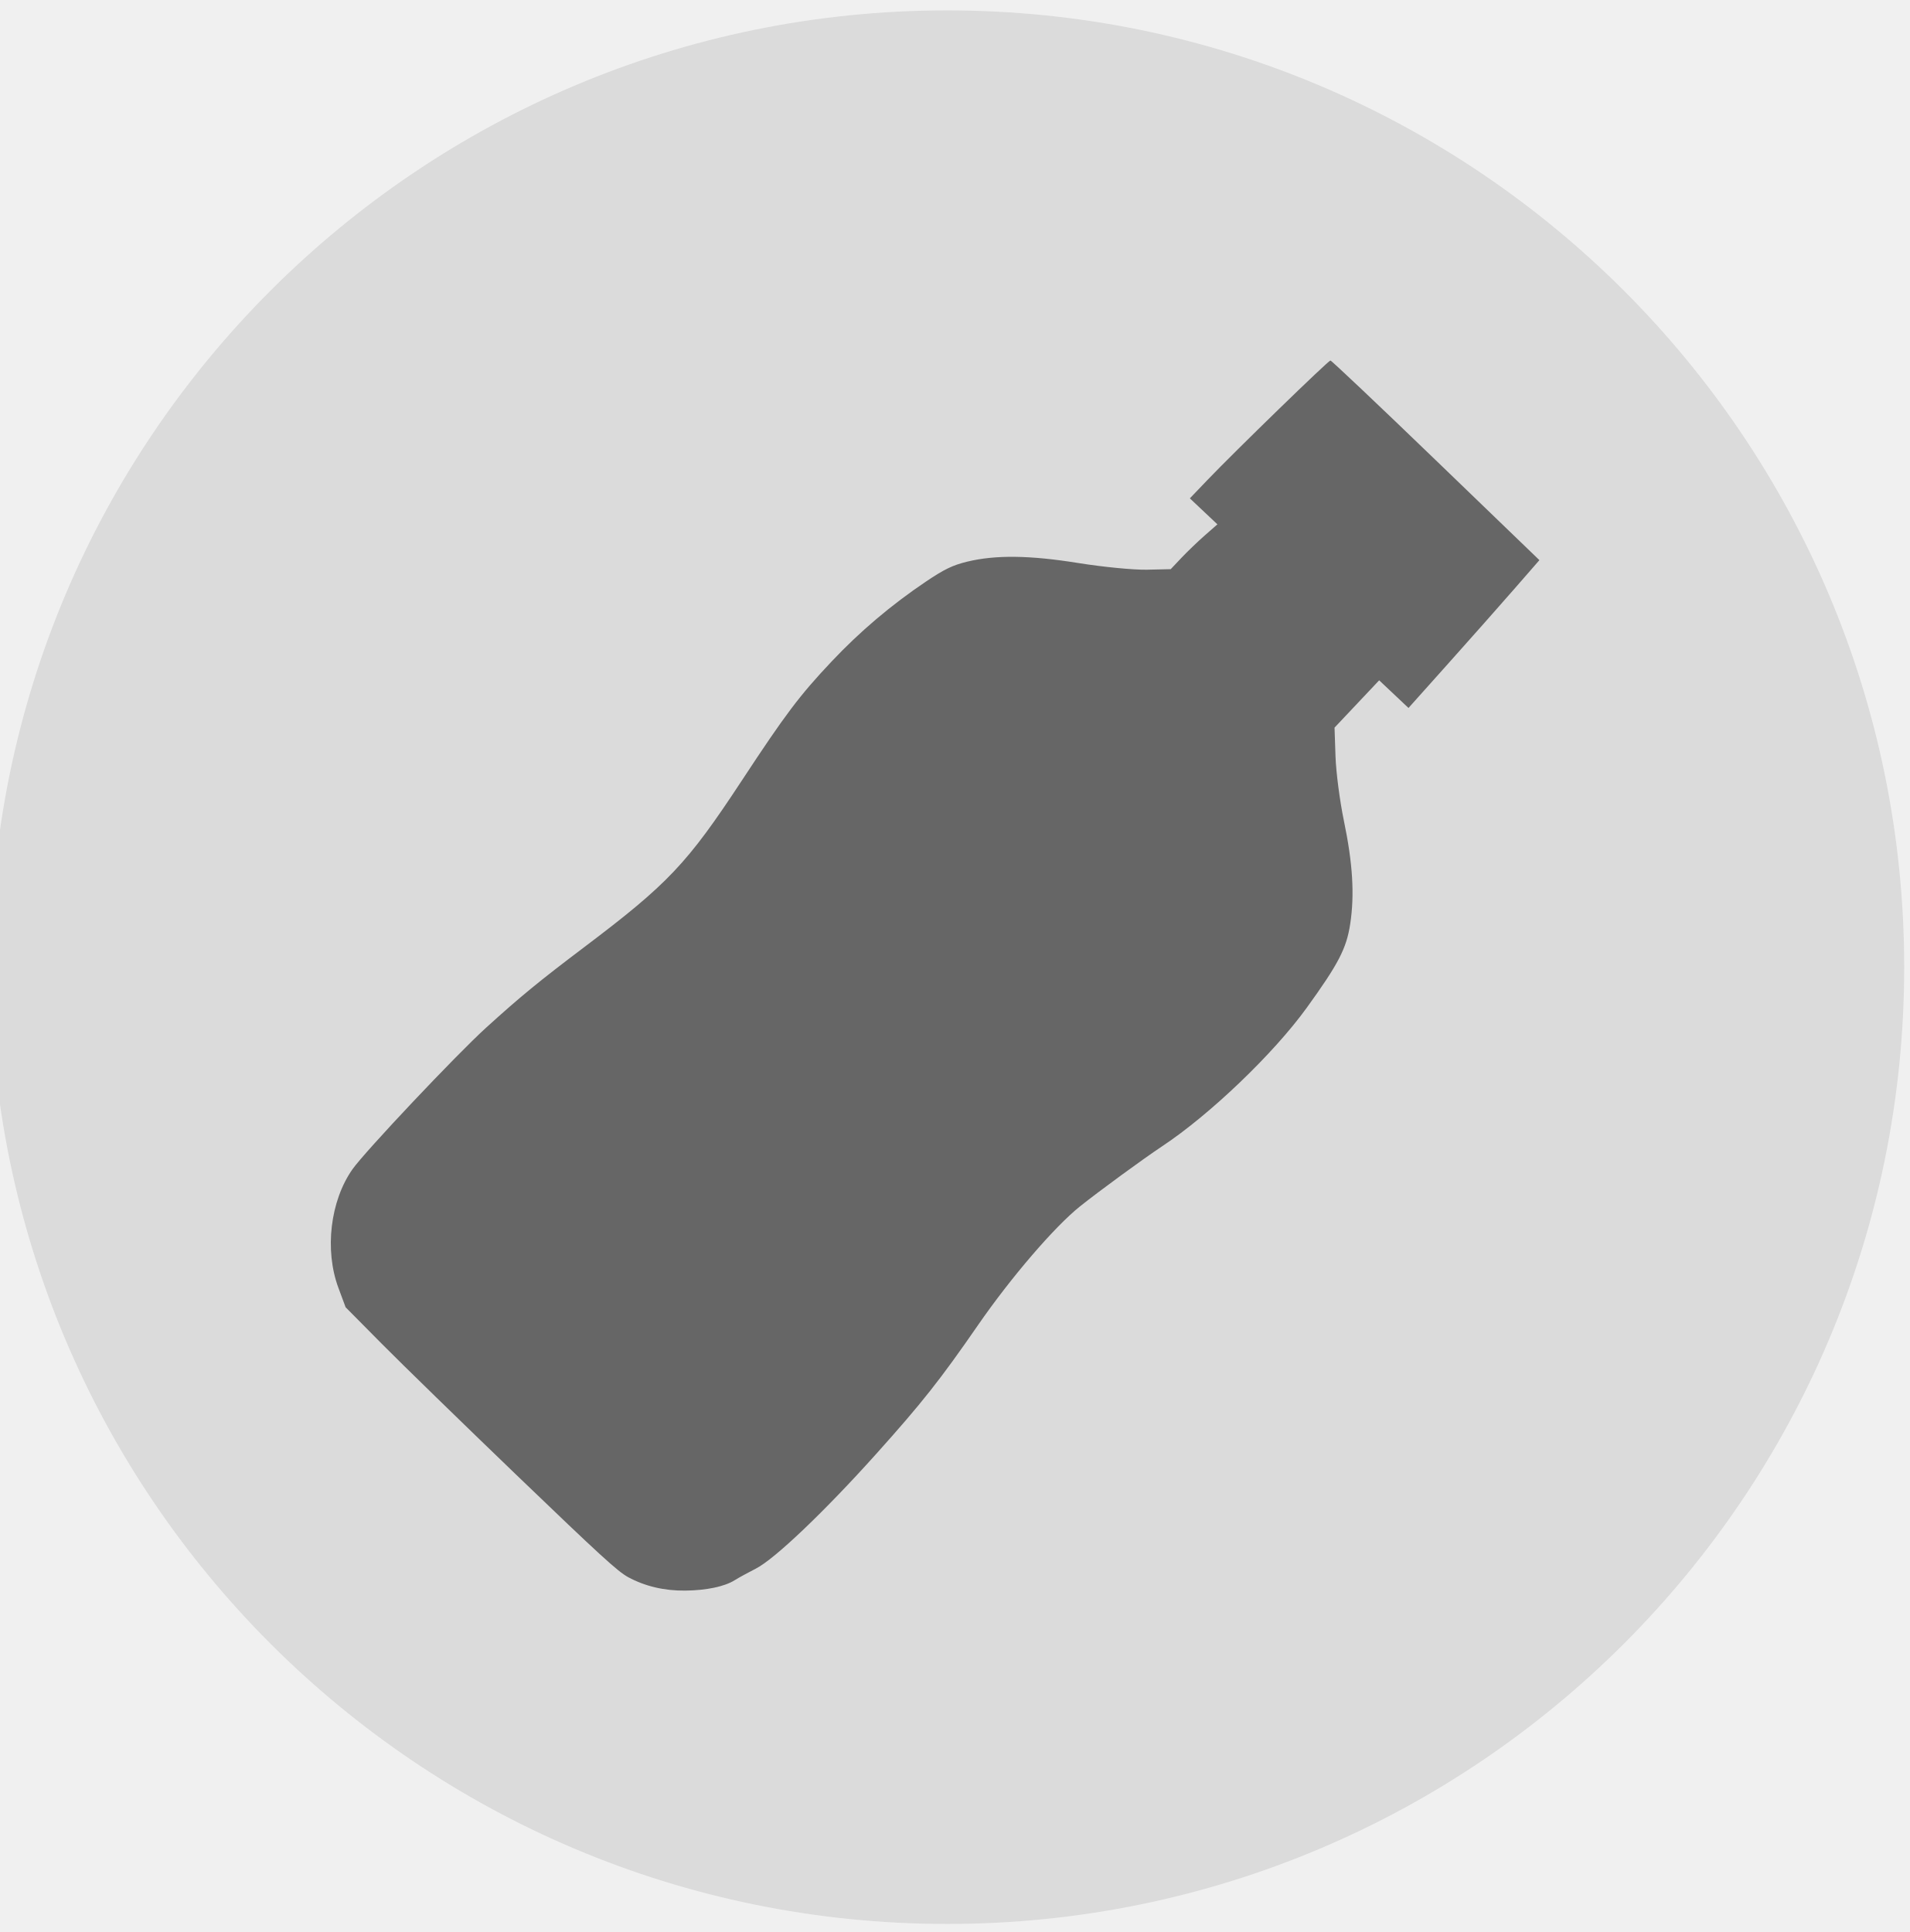
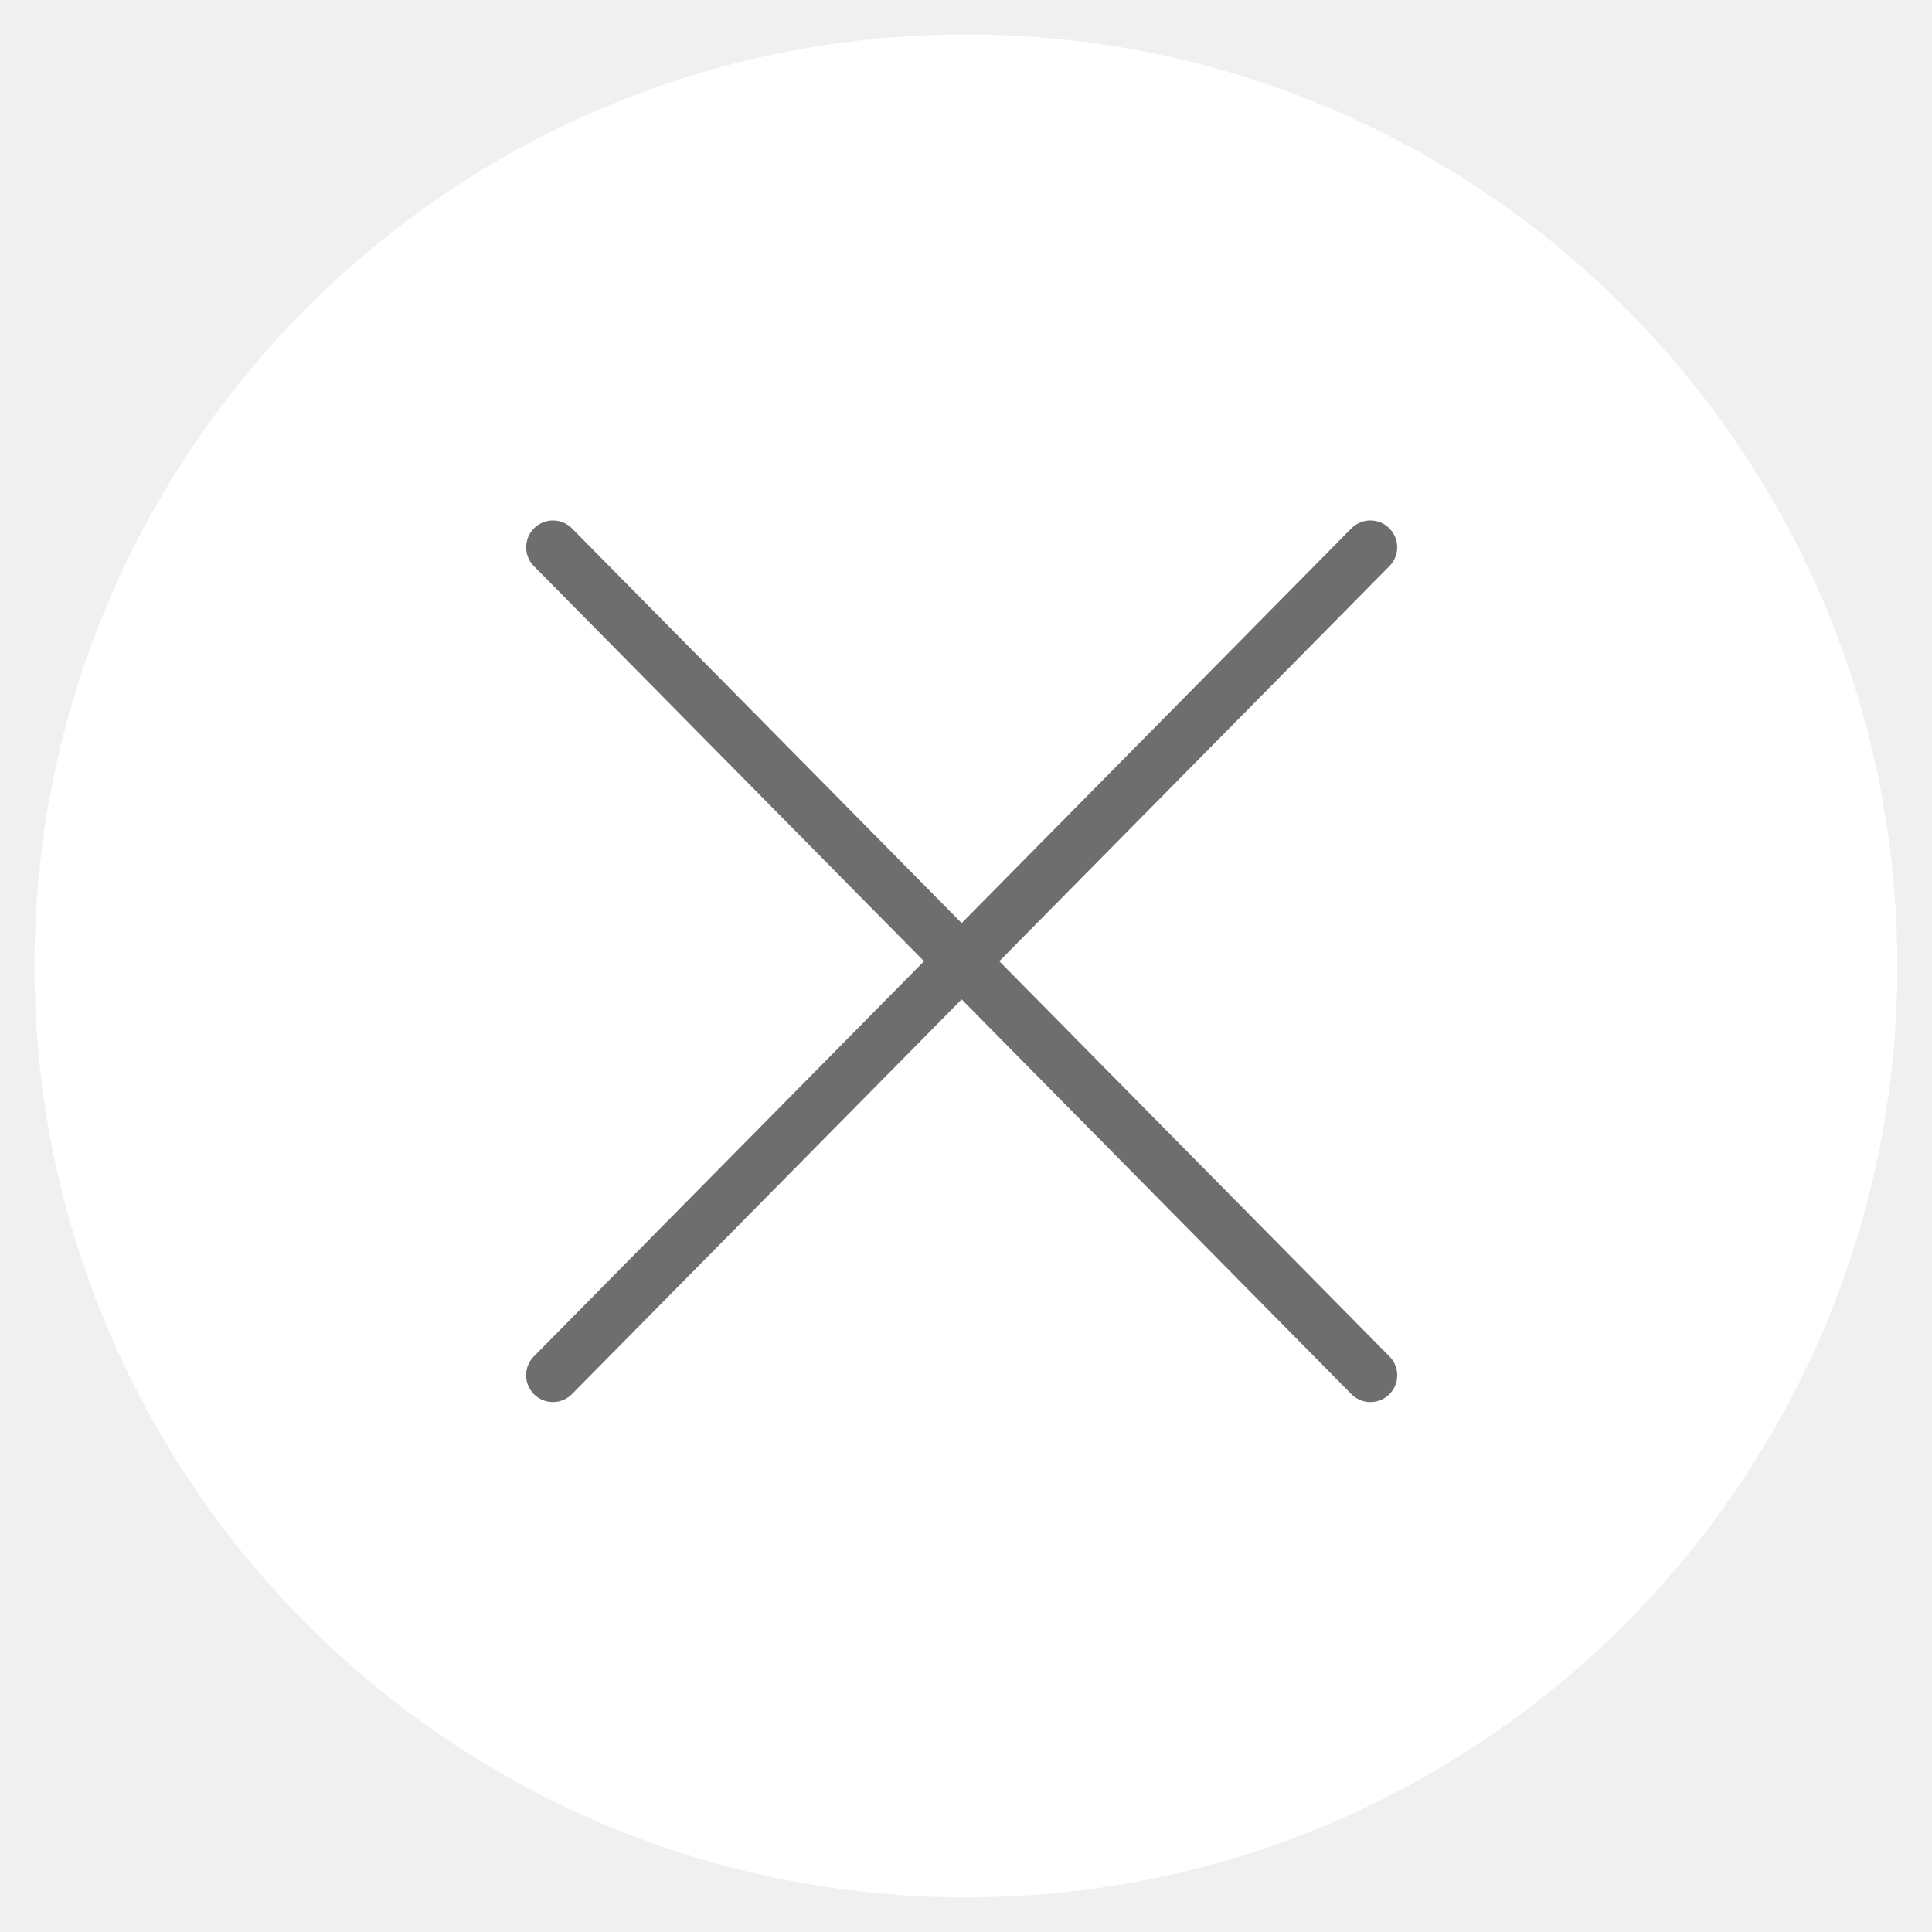
- <svg xmlns="http://www.w3.org/2000/svg" id="svg77099" width="65.479mm" height="66.255mm" version="1.1" viewBox="0 0 65.479 66.255">
-   <defs id="defs1" />
-   <g id="layer1" transform="translate(-164.9565,167.5084)">
-     <path id="path79185" d="m 16.417,-146.59 v 128.35 h 144.61 v -0.144 c 34.884,-0.363 62.977,-28.914 62.989,-64.017 -0.003,-35.109 -28.098,-63.671 -62.989,-64.034 v -0.158 z" fill="none" stop-color="#000000" />
-     <g id="g120457" transform="matrix(0.78534,-0.85442,0.85442,0.78534,-34.438,-112.3)" fill="#4d4d4d" stroke="#4d4d4d" stroke-linecap="round" stroke-width="5.17">
-       <path id="path120443" d="m 40.19,115.8 65.027,2.323" />
-       <path id="path1407" d="M 71.127,149.46 74.281,84.468" />
-     </g>
-   </g>
-   <g id="g1" transform="matrix(0.7258623,0,0,0.7258623,-58.49106,4.09077)" style="fill:#666666">
-     <g id="g12" transform="matrix(0.4419632,0.05587517,0.05587517,-0.4419632,-5.999904,73.8569)" style="fill:#666666">
-       <g id="g11" transform="translate(-401.25,187.8)" fill="#999" stroke="#ffffff" style="fill:#666666">
-         <g id="g10" transform="matrix(0.066922,-4.5962e-4,4.5962e-4,0.066922,575.08,-79.527)" fill="#999" stroke="#ffffff" style="fill:#666666">
-           <path id="path9" d="m -923.52,894.64 c -13.999,5.277 -28.918,6.756 -44.958,4.457 -16.087,-2.306 -29.615,-7.082 -36.673,-12.946 -2.762,-2.295 -9.53,-7.273 -15.039,-11.063 -13.334,-9.172 -46.503,-50.473 -80.126,-99.772 -29.604,-43.406 -41.355,-63.182 -64.546,-108.63 -20.205,-39.594 -48.347,-82.856 -65.678,-100.97 -12.946,-13.529 -43.553,-42.87 -56.812,-54.462 -33.137,-28.971 -75.449,-81.932 -95.997,-120.16 -19.812,-36.854 -24.338,-49.402 -24.695,-68.466 -0.427,-22.844 4.234,-46.595 15.362,-78.272 5.088,-14.483 10.902,-36.164 12.919,-48.18 l 3.667,-21.847 -29.241,-40.652 -25.192,18.121 -26.01,-38.263 c -14.306,-21.045 -33.396,-49.431 -42.421,-63.079 l -16.412,-24.816 89.174,-65.662 c 49.044,-36.114 89.834,-65.558 90.629,-65.436 1.624,0.265 63.496,78.836 81.695,103.74 l 11.532,15.785 -23.672,17.027 8.505,9.741 c 4.678,5.357 11.666,14.126 15.53,19.485 l 7.026,9.743 18.116,2.829 c 9.963,1.556 33.811,2.408 52.993,1.895 37.935,-1.016 63.981,2.131 84.954,10.26 10.686,4.142 16.738,8.13 29.472,19.421 24.141,21.405 45.234,44.724 63.788,70.519 21.042,29.254 29.807,44.797 56.465,100.13 33.24,69 45.667,86.229 103.2,143.08 31.073,30.71 43.918,44.477 66.758,71.55 20.025,23.737 79.867,106.89 87.566,121.68 13.725,26.361 13.168,64.529 -1.339,91.849 l -7.507,14.136 -31.19,24.095 c -17.156,13.251 -69.594,52.28 -116.53,86.724 -71.664,52.592 -86.936,63.233 -95.311,66.392 z" fill="#f9f9f9" stroke="none" stroke-width="206.64" style="fill:#666666;paint-order:markers stroke fill" />
-         </g>
-       </g>
-     </g>
-     <g id="g15" transform="matrix(-0.4419632,-0.05587517,-0.05587517,0.4419632,69.57789,-5.976607)" style="fill:#666666">
-       <g id="g14" transform="translate(-401.25,187.8)" fill="#999" stroke="#ffffff" style="fill:#666666">
-         <g id="g13" transform="matrix(0.066922,-4.5962e-4,4.5962e-4,0.066922,575.08,-79.527)" fill="#999" stroke="#ffffff" style="fill:#666666">
-           <path id="path12" d="m -923.52,894.64 c -13.999,5.277 -28.918,6.756 -44.958,4.457 -16.087,-2.306 -29.615,-7.082 -36.673,-12.946 -2.762,-2.295 -9.53,-7.273 -15.039,-11.063 -13.334,-9.172 -46.503,-50.473 -80.126,-99.772 -29.604,-43.406 -41.355,-63.182 -64.546,-108.63 -20.205,-39.594 -48.347,-82.856 -65.678,-100.97 -12.946,-13.529 -43.553,-42.87 -56.812,-54.462 -33.137,-28.971 -75.449,-81.932 -95.997,-120.16 -19.812,-36.854 -24.338,-49.402 -24.695,-68.466 -0.427,-22.844 4.234,-46.595 15.362,-78.272 5.088,-14.483 10.902,-36.164 12.919,-48.18 l 3.667,-21.847 -29.241,-40.652 -25.192,18.121 -26.01,-38.263 c -14.306,-21.045 -33.396,-49.431 -42.421,-63.079 l -16.412,-24.816 89.174,-65.662 c 49.044,-36.114 89.834,-65.558 90.629,-65.436 1.624,0.265 63.496,78.836 81.695,103.74 l 11.532,15.785 -23.672,17.027 8.505,9.741 c 4.678,5.357 11.666,14.126 15.53,19.485 l 7.026,9.743 18.116,2.829 c 9.963,1.556 33.811,2.408 52.993,1.895 37.935,-1.016 63.981,2.131 84.954,10.26 10.686,4.142 16.738,8.13 29.472,19.421 24.141,21.405 45.234,44.724 63.788,70.519 21.042,29.254 29.807,44.797 56.465,100.13 33.24,69 45.667,86.229 103.2,143.08 31.073,30.71 43.918,44.477 66.758,71.55 20.025,23.737 79.867,106.89 87.566,121.68 13.725,26.361 13.168,64.529 -1.339,91.849 l -7.507,14.136 -31.19,24.095 c -17.156,13.251 -69.594,52.28 -116.53,86.724 -71.664,52.592 -86.936,63.233 -95.311,66.392 z" fill="#f9f9f9" stroke="none" stroke-width="206.64" style="fill:#666666;paint-order:markers stroke fill" />
-         </g>
-       </g>
-     </g>
-     <g id="g18" transform="matrix(-0.4419632,0.05587518,-0.05587518,-0.4419632,69.5779,73.8569)" style="fill:#666666">
-       <g id="g17" transform="translate(-401.25,187.8)" fill="#999" stroke="#ffffff" style="fill:#666666">
-         <g id="g16" transform="matrix(0.066922,-4.5962e-4,4.5962e-4,0.066922,575.08,-79.527)" fill="#999" stroke="#ffffff" style="fill:#666666">
-           <path id="path15" d="m -923.52,894.64 c -13.999,5.277 -28.918,6.756 -44.958,4.457 -16.087,-2.306 -29.615,-7.082 -36.673,-12.946 -2.762,-2.295 -9.53,-7.273 -15.039,-11.063 -13.334,-9.172 -46.503,-50.473 -80.126,-99.772 -29.604,-43.406 -41.355,-63.182 -64.546,-108.63 -20.205,-39.594 -48.347,-82.856 -65.678,-100.97 -12.946,-13.529 -43.553,-42.87 -56.812,-54.462 -33.137,-28.971 -75.449,-81.932 -95.997,-120.16 -19.812,-36.854 -24.338,-49.402 -24.695,-68.466 -0.427,-22.844 4.234,-46.595 15.362,-78.272 5.088,-14.483 10.902,-36.164 12.919,-48.18 l 3.667,-21.847 -29.241,-40.652 -25.192,18.121 -26.01,-38.263 c -14.306,-21.045 -33.396,-49.431 -42.421,-63.079 l -16.412,-24.816 89.174,-65.662 c 49.044,-36.114 89.834,-65.558 90.629,-65.436 1.624,0.265 63.496,78.836 81.695,103.74 l 11.532,15.785 -23.672,17.027 8.505,9.741 c 4.678,5.357 11.666,14.126 15.53,19.485 l 7.026,9.743 18.116,2.829 c 9.963,1.556 33.811,2.408 52.993,1.895 37.935,-1.016 63.981,2.131 84.954,10.26 10.686,4.142 16.738,8.13 29.472,19.421 24.141,21.405 45.234,44.724 63.788,70.519 21.042,29.254 29.807,44.797 56.465,100.13 33.24,69 45.667,86.229 103.2,143.08 31.073,30.71 43.918,44.477 66.758,71.55 20.025,23.737 79.867,106.89 87.566,121.68 13.725,26.361 13.168,64.529 -1.339,91.849 l -7.507,14.136 -31.19,24.095 c -17.156,13.251 -69.594,52.28 -116.53,86.724 -71.664,52.592 -86.936,63.233 -95.311,66.392 z" fill="#f9f9f9" stroke="none" stroke-width="206.64" style="fill:#666666;paint-order:markers stroke fill" />
-         </g>
-       </g>
-     </g>
-     <g id="g21" transform="matrix(0.4419632,-0.05587517,0.05587517,0.4419632,-5.999905,-5.976606)" style="fill:#666666">
-       <g id="g20" transform="translate(-401.25,187.8)" fill="#999" stroke="#ffffff" style="fill:#666666">
-         <g id="g19" transform="matrix(0.066922,-4.5962e-4,4.5962e-4,0.066922,575.08,-79.527)" fill="#999" stroke="#ffffff" style="fill:#666666">
-           <path id="path18" d="m -923.52,894.64 c -13.999,5.277 -28.918,6.756 -44.958,4.457 -16.087,-2.306 -29.615,-7.082 -36.673,-12.946 -2.762,-2.295 -9.53,-7.273 -15.039,-11.063 -13.334,-9.172 -46.503,-50.473 -80.126,-99.772 -29.604,-43.406 -41.355,-63.182 -64.546,-108.63 -20.205,-39.594 -48.347,-82.856 -65.678,-100.97 -12.946,-13.529 -43.553,-42.87 -56.812,-54.462 -33.137,-28.971 -75.449,-81.932 -95.997,-120.16 -19.812,-36.854 -24.338,-49.402 -24.695,-68.466 -0.427,-22.844 4.234,-46.595 15.362,-78.272 5.088,-14.483 10.902,-36.164 12.919,-48.18 l 3.667,-21.847 -29.241,-40.652 -25.192,18.121 -26.01,-38.263 c -14.306,-21.045 -33.396,-49.431 -42.421,-63.079 l -16.412,-24.816 89.174,-65.662 c 49.044,-36.114 89.834,-65.558 90.629,-65.436 1.624,0.265 63.496,78.836 81.695,103.74 l 11.532,15.785 -23.672,17.027 8.505,9.741 c 4.678,5.357 11.666,14.126 15.53,19.485 l 7.026,9.743 18.116,2.829 c 9.963,1.556 33.811,2.408 52.993,1.895 37.935,-1.016 63.981,2.131 84.954,10.26 10.686,4.142 16.738,8.13 29.472,19.421 24.141,21.405 45.234,44.724 63.788,70.519 21.042,29.254 29.807,44.797 56.465,100.13 33.24,69 45.667,86.229 103.2,143.08 31.073,30.71 43.918,44.477 66.758,71.55 20.025,23.737 79.867,106.89 87.566,121.68 13.725,26.361 13.168,64.529 -1.339,91.849 l -7.507,14.136 -31.19,24.095 c -17.156,13.251 -69.594,52.28 -116.53,86.724 -71.664,52.592 -86.936,63.233 -95.311,66.392 z" fill="#f9f9f9" stroke="none" stroke-width="206.64" style="fill:#666666;paint-order:markers stroke fill" />
-         </g>
-       </g>
-     </g>
-   </g>
-   <circle style="opacity:0.1;fill:#1a1a1a;stroke-width:6" id="path1" cx="32.476" cy="33.168" r="32.811" />
-   <g id="g5" transform="matrix(-0.660224,-0.08346878,-0.08346878,0.660224,109.839,-47.82235)" style="fill:#666666">
-     <g id="g4" transform="translate(-401.25,187.8)" fill="#999" stroke="#ffffff" style="fill:#666666">
-       <g id="g3" transform="matrix(0.066922,-4.5962e-4,4.5962e-4,0.066922,575.08,-79.527)" fill="#999" stroke="#ffffff" style="fill:#666666">
-         <path id="path2" d="m -923.52,894.64 c -13.999,5.277 -28.918,6.756 -44.958,4.457 -16.087,-2.306 -29.615,-7.082 -36.673,-12.946 -2.762,-2.295 -9.53,-7.273 -15.039,-11.063 -13.334,-9.172 -46.503,-50.473 -80.126,-99.772 -29.604,-43.406 -41.355,-63.182 -64.546,-108.63 -20.205,-39.594 -48.347,-82.856 -65.678,-100.97 -12.946,-13.529 -43.553,-42.87 -56.812,-54.462 -33.137,-28.971 -75.449,-81.932 -95.997,-120.16 -19.812,-36.854 -24.338,-49.402 -24.695,-68.466 -0.427,-22.844 4.234,-46.595 15.362,-78.272 5.088,-14.483 10.902,-36.164 12.919,-48.18 l 3.667,-21.847 -29.241,-40.652 -25.192,18.121 -26.01,-38.263 c -14.306,-21.045 -33.396,-49.431 -42.421,-63.079 l -16.412,-24.816 89.174,-65.662 c 49.044,-36.114 89.834,-65.558 90.629,-65.436 1.624,0.265 63.496,78.836 81.695,103.74 l 11.532,15.785 -23.672,17.027 8.505,9.741 c 4.678,5.357 11.666,14.126 15.53,19.485 l 7.026,9.743 18.116,2.829 c 9.963,1.556 33.811,2.408 52.993,1.895 37.935,-1.016 63.981,2.131 84.954,10.26 10.686,4.142 16.738,8.13 29.472,19.421 24.141,21.405 45.234,44.724 63.788,70.519 21.042,29.254 29.807,44.797 56.465,100.13 33.24,69 45.667,86.229 103.2,143.08 31.073,30.71 43.918,44.477 66.758,71.55 20.025,23.737 79.867,106.89 87.566,121.68 13.725,26.361 13.168,64.529 -1.339,91.849 l -7.507,14.136 -31.19,24.095 c -17.156,13.251 -69.594,52.28 -116.53,86.724 -71.664,52.592 -86.936,63.233 -95.311,66.392 z" fill="#f9f9f9" stroke="none" stroke-width="206.64" style="fill:#666666;paint-order:markers stroke fill" />
-       </g>
+ <svg xmlns="http://www.w3.org/2000/svg" id="svg77099" width="97.855mm" height="97.855mm" version="1.1" viewBox="0 0 97.855 97.855">
+   <g id="layer1" transform="translate(-73.887 131.25)">
+     <circle id="path1" cx="122.81" cy="-82.327" r="47.177" fill="#ffffff" />
+     <path id="path79185" d="m16.417-146.59v128.35h144.61v-0.144c34.884-0.363 62.977-28.914 62.989-64.017-3e-3 -35.109-28.098-63.671-62.989-64.034v-0.158z" fill="none" stop-color="#000000" />
+     <g id="g120457" transform="matrix(.61292 -.66683 .66683 .61292 .039064 -105.77)" fill="#3e3e3e" stroke="#6e6e6e" stroke-linecap="round" stroke-width="2.997">
+       <path id="path120443" d="m40.19 115.8 65.027 2.323" />
+       <path id="path1407" d="m71.127 149.46 3.155-64.992" />
    </g>
  </g>
</svg>
